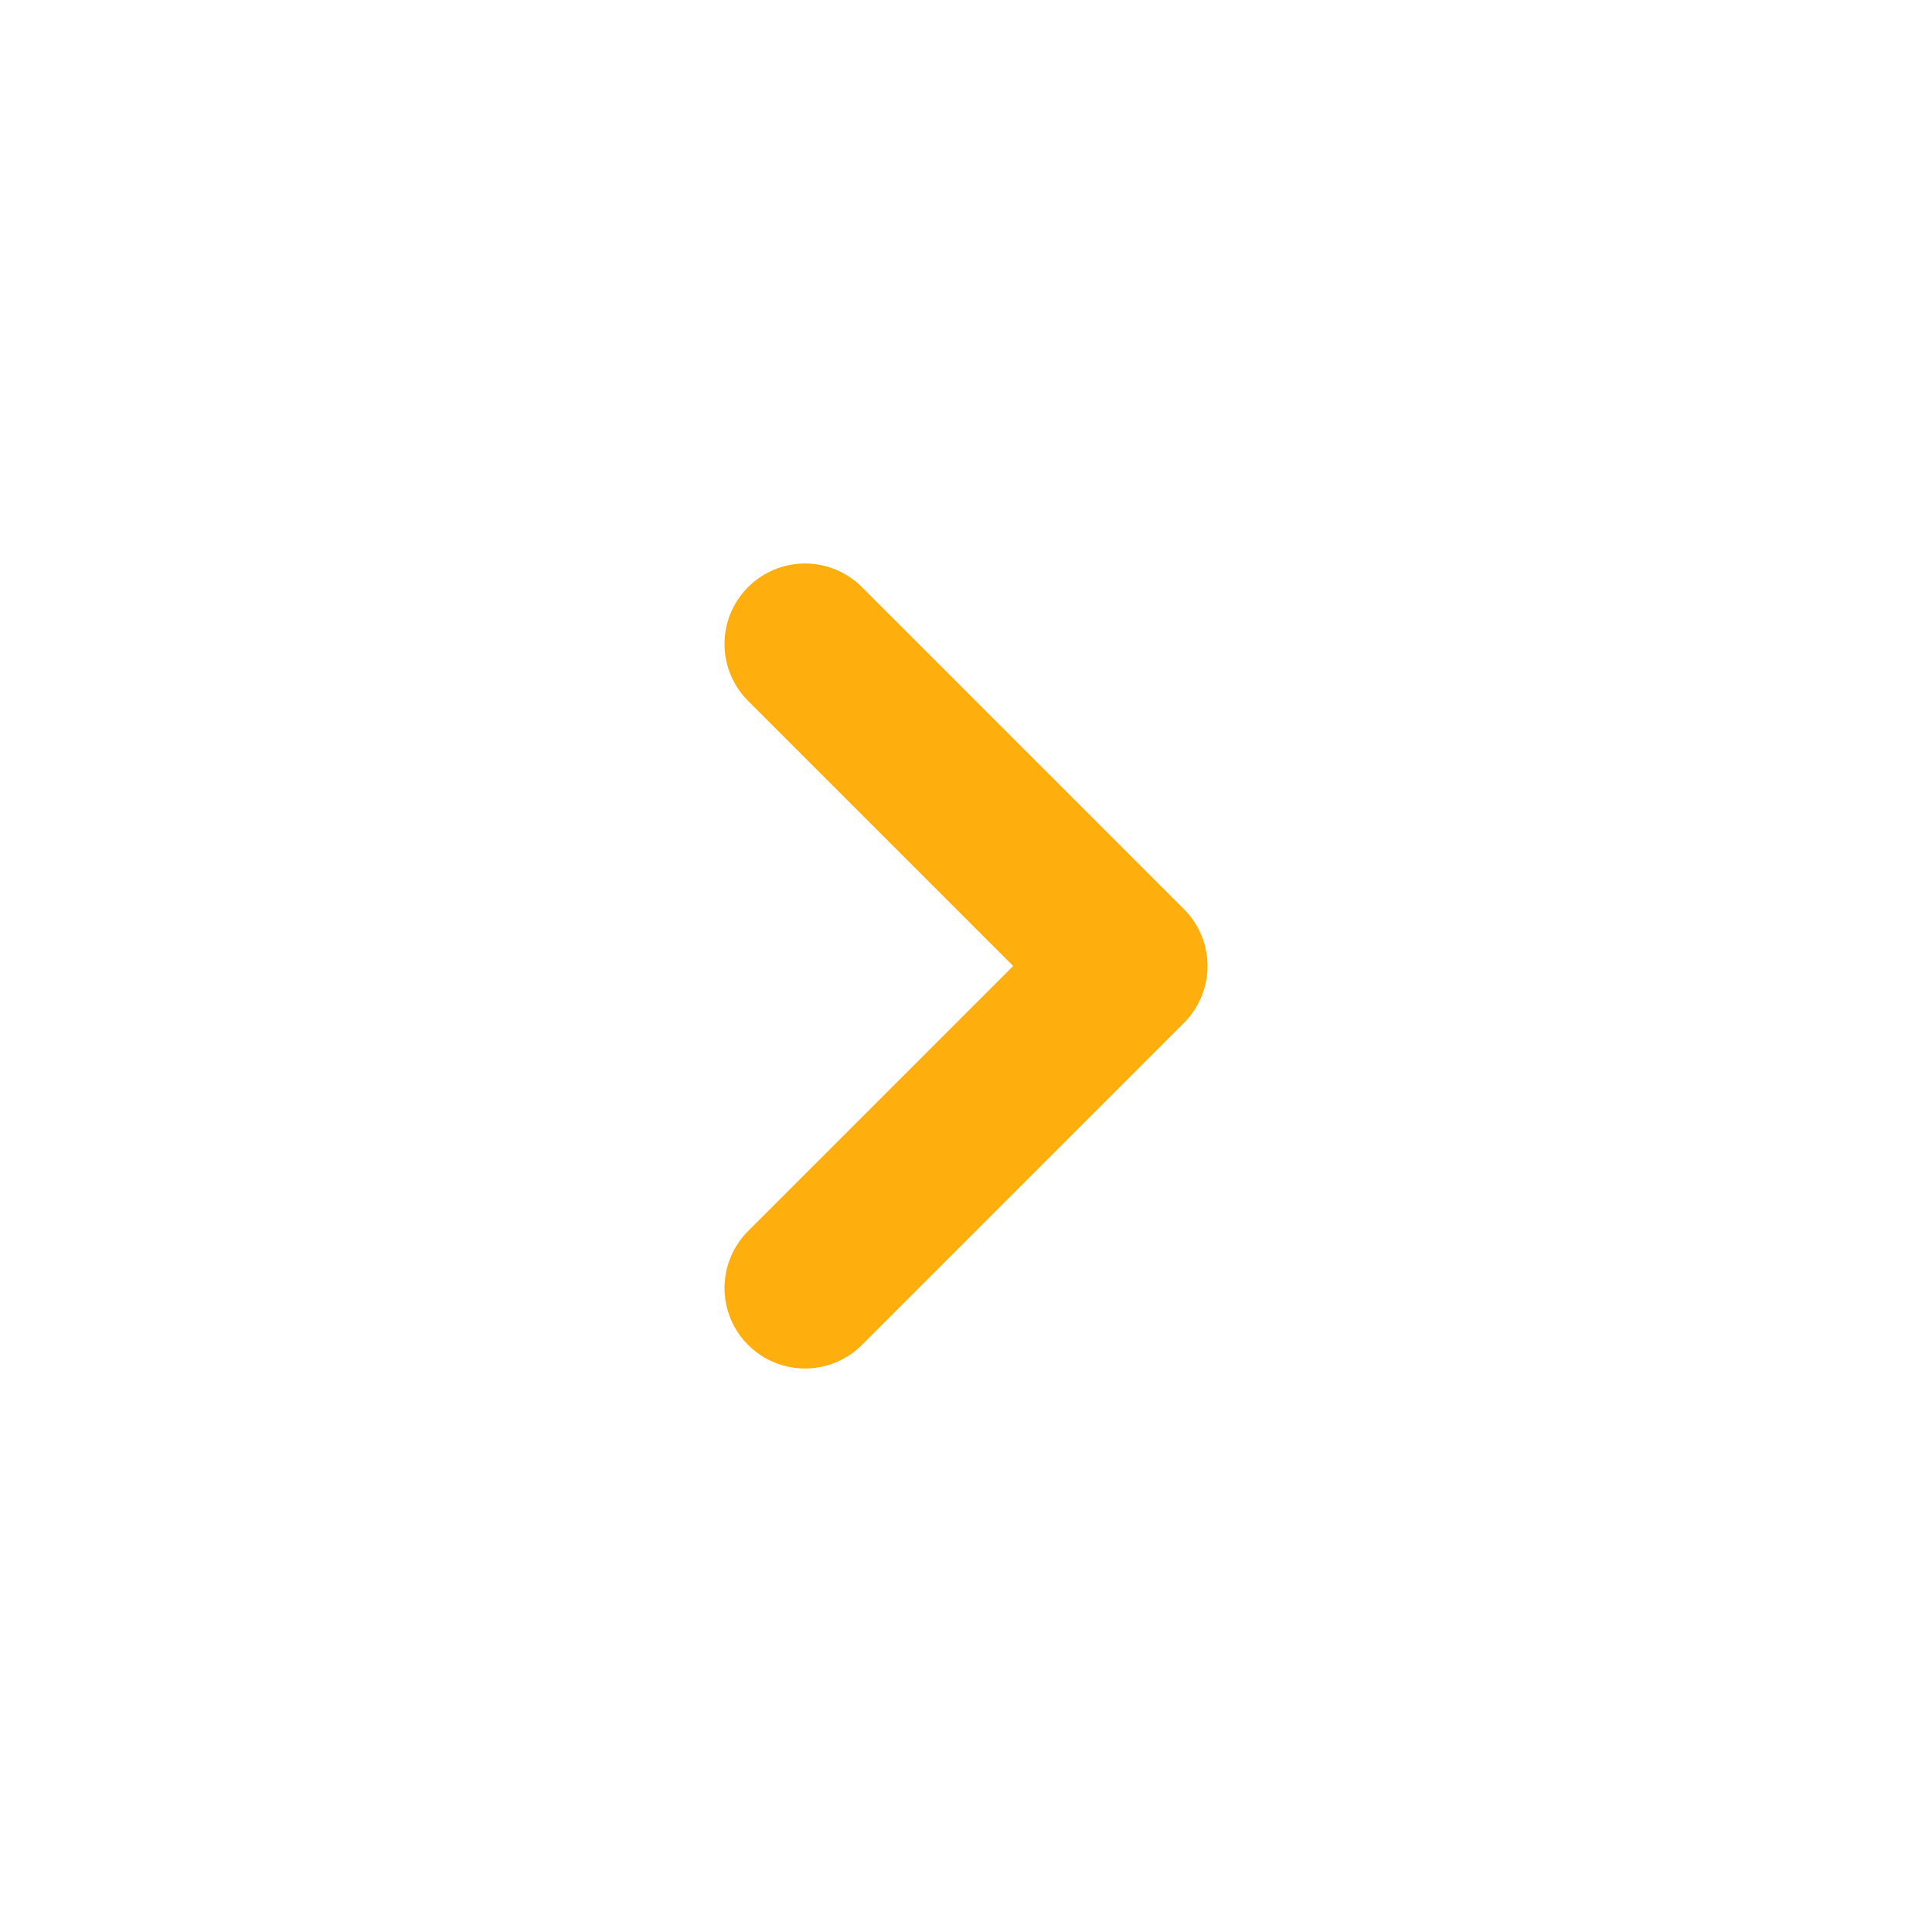
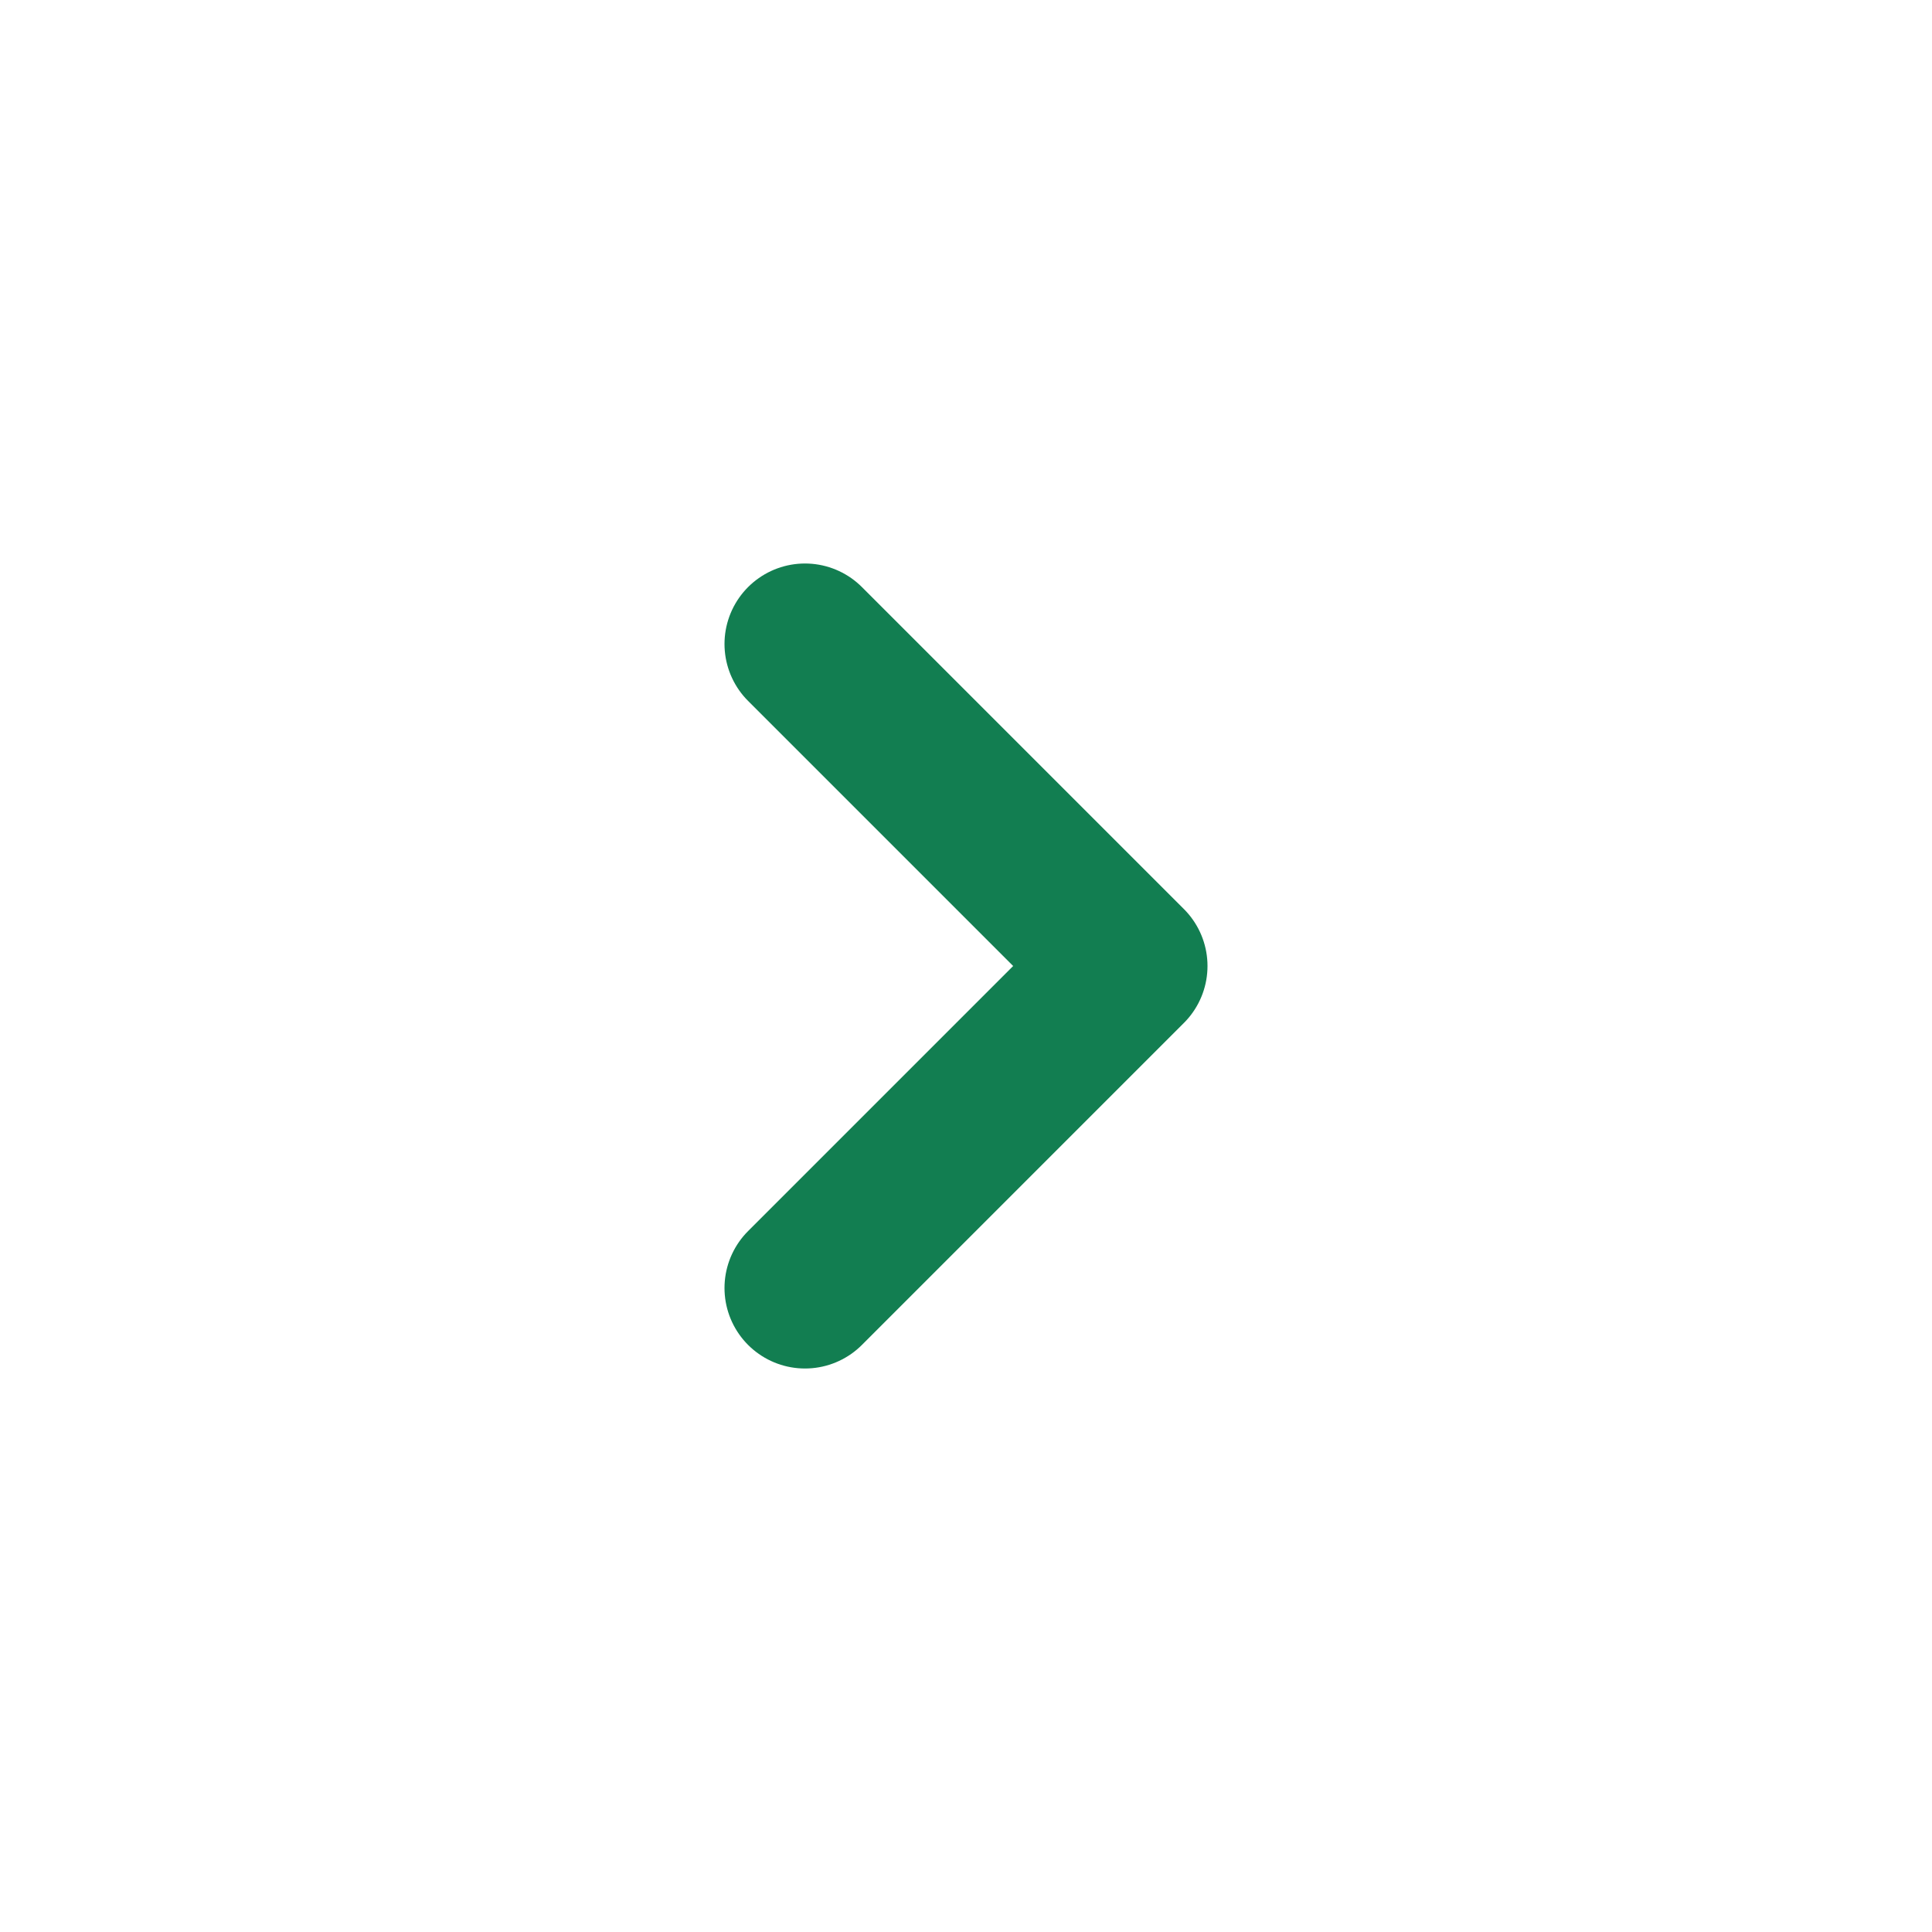
<svg xmlns="http://www.w3.org/2000/svg" width="24" height="24" viewBox="0 0 24 24" fill="none">
-   <path d="M10 8L14 12L10 16" stroke="#FEAE0D" stroke-width="2" stroke-linecap="round" stroke-linejoin="round" />
+   <path d="M10 8L14 12L10 16" stroke="#127e51" stroke-width="2" stroke-linecap="round" stroke-linejoin="round" />
</svg>
